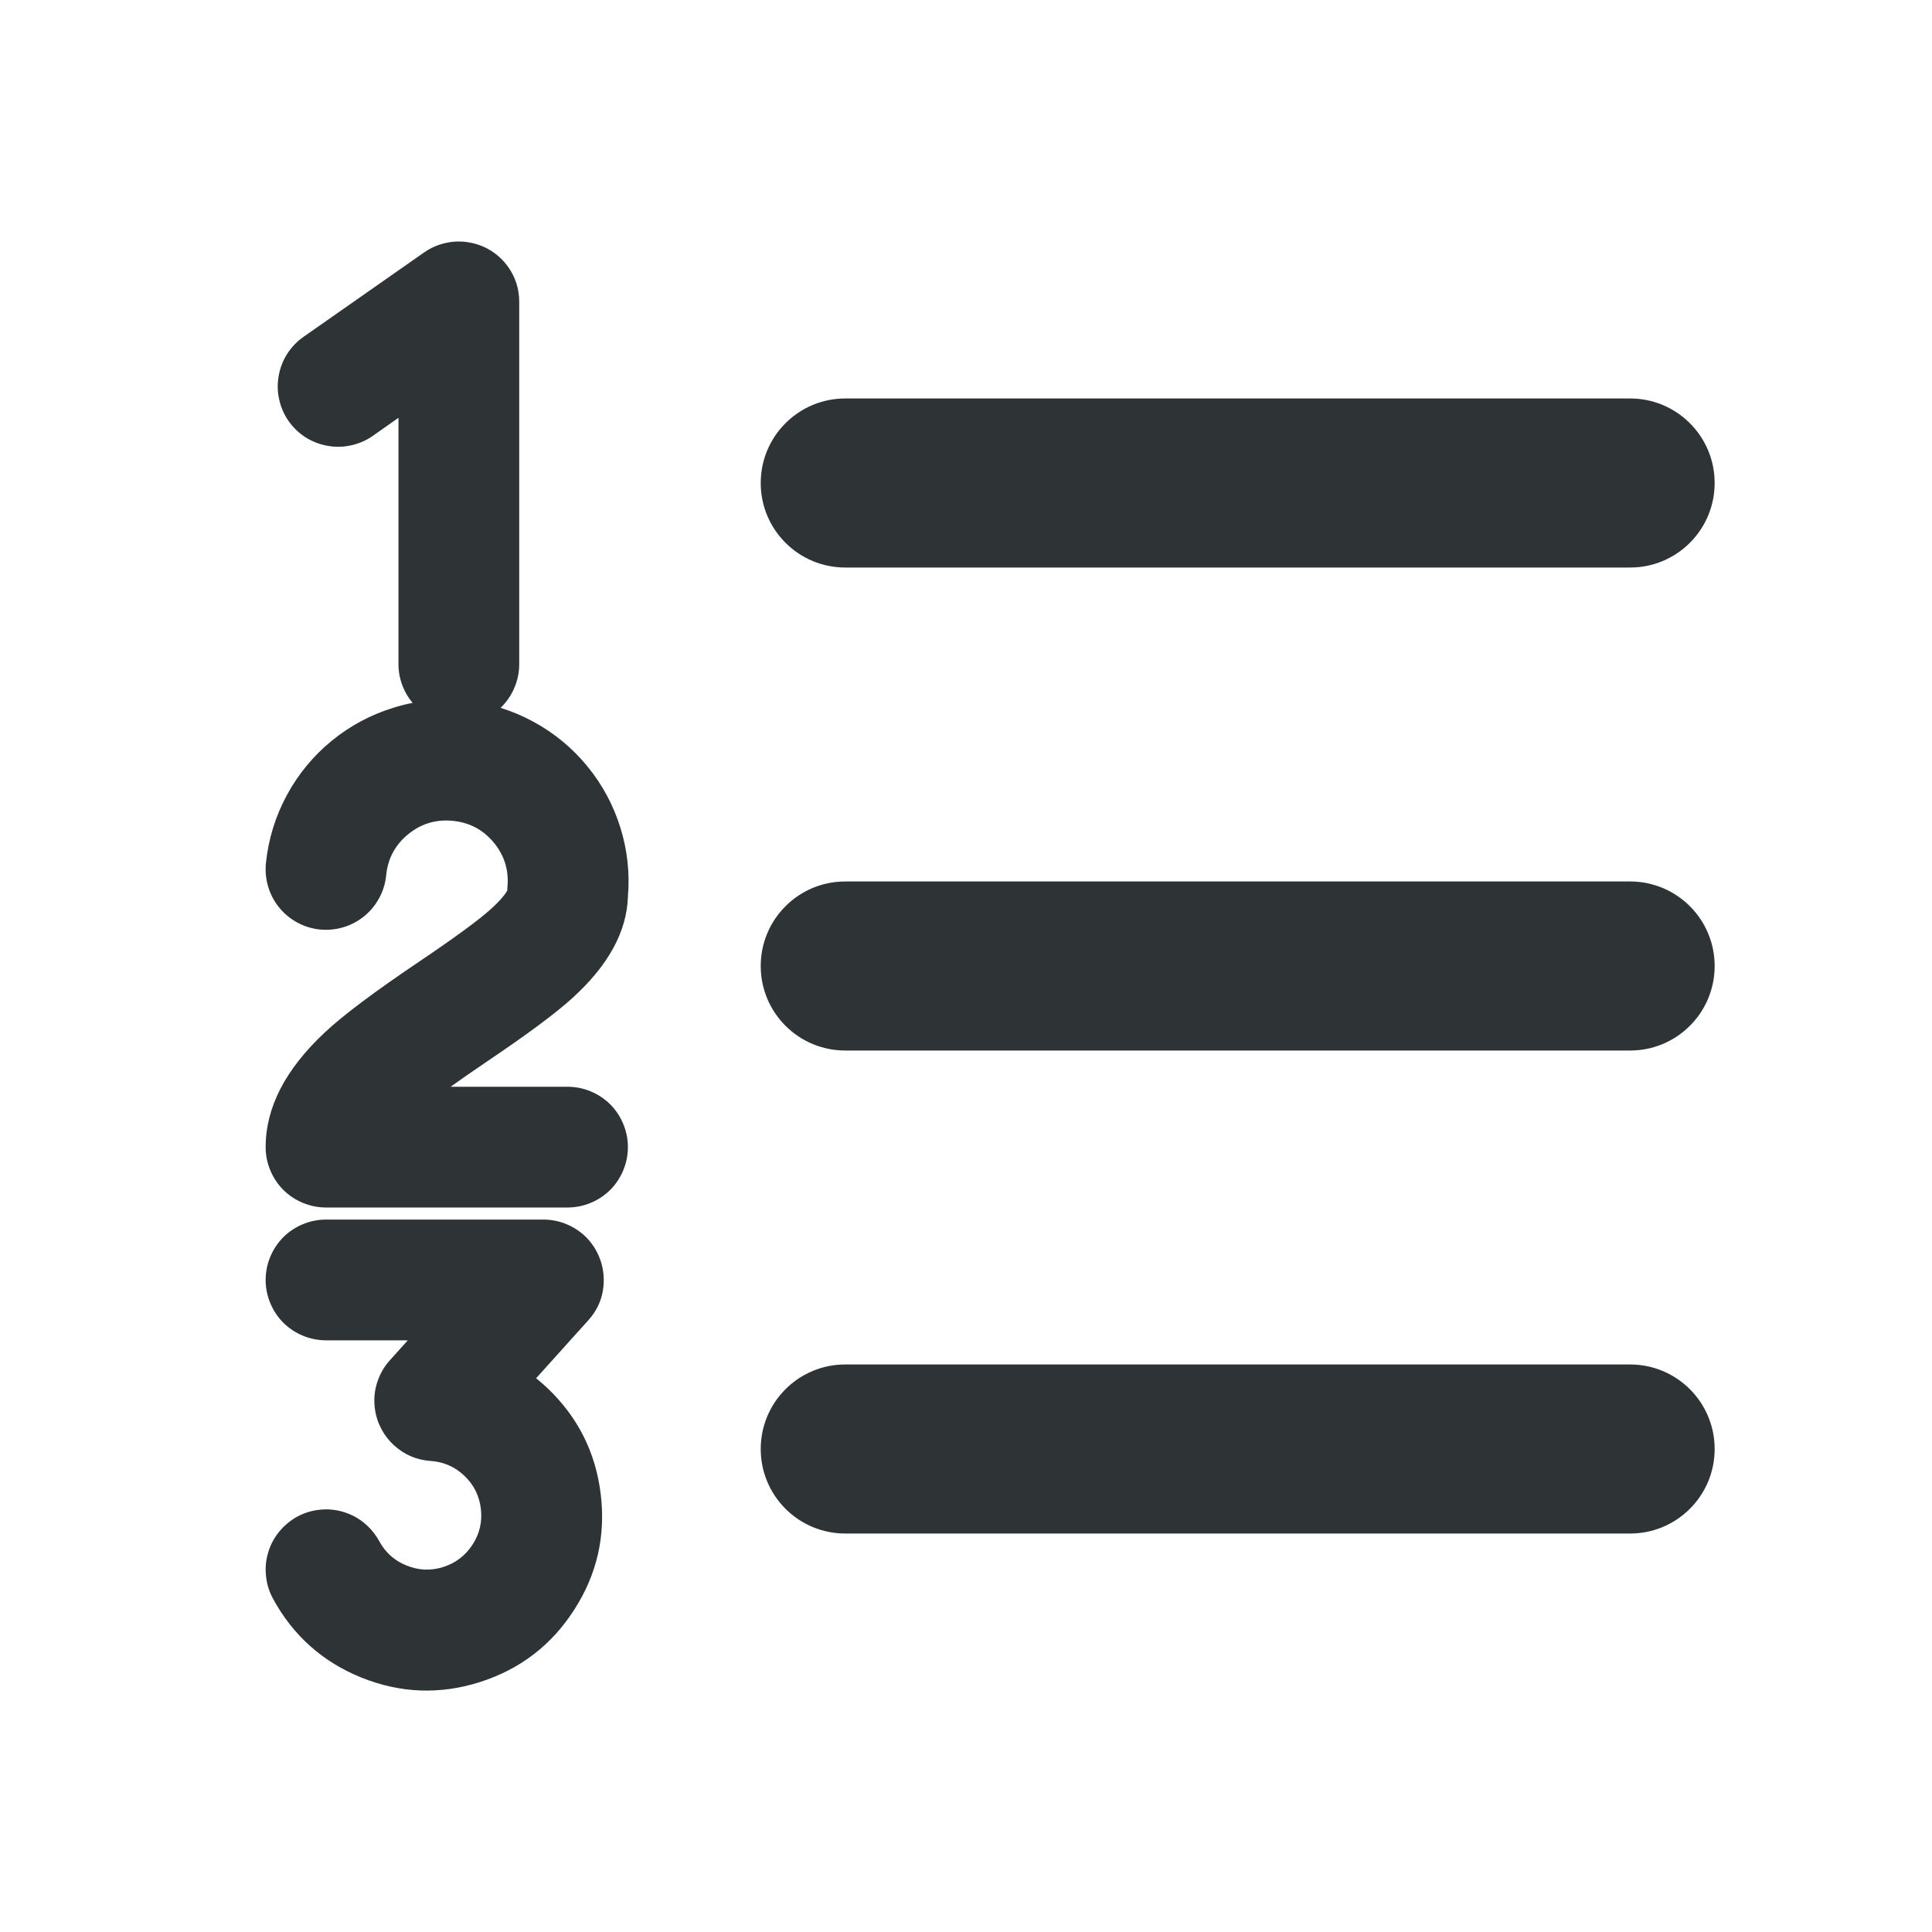
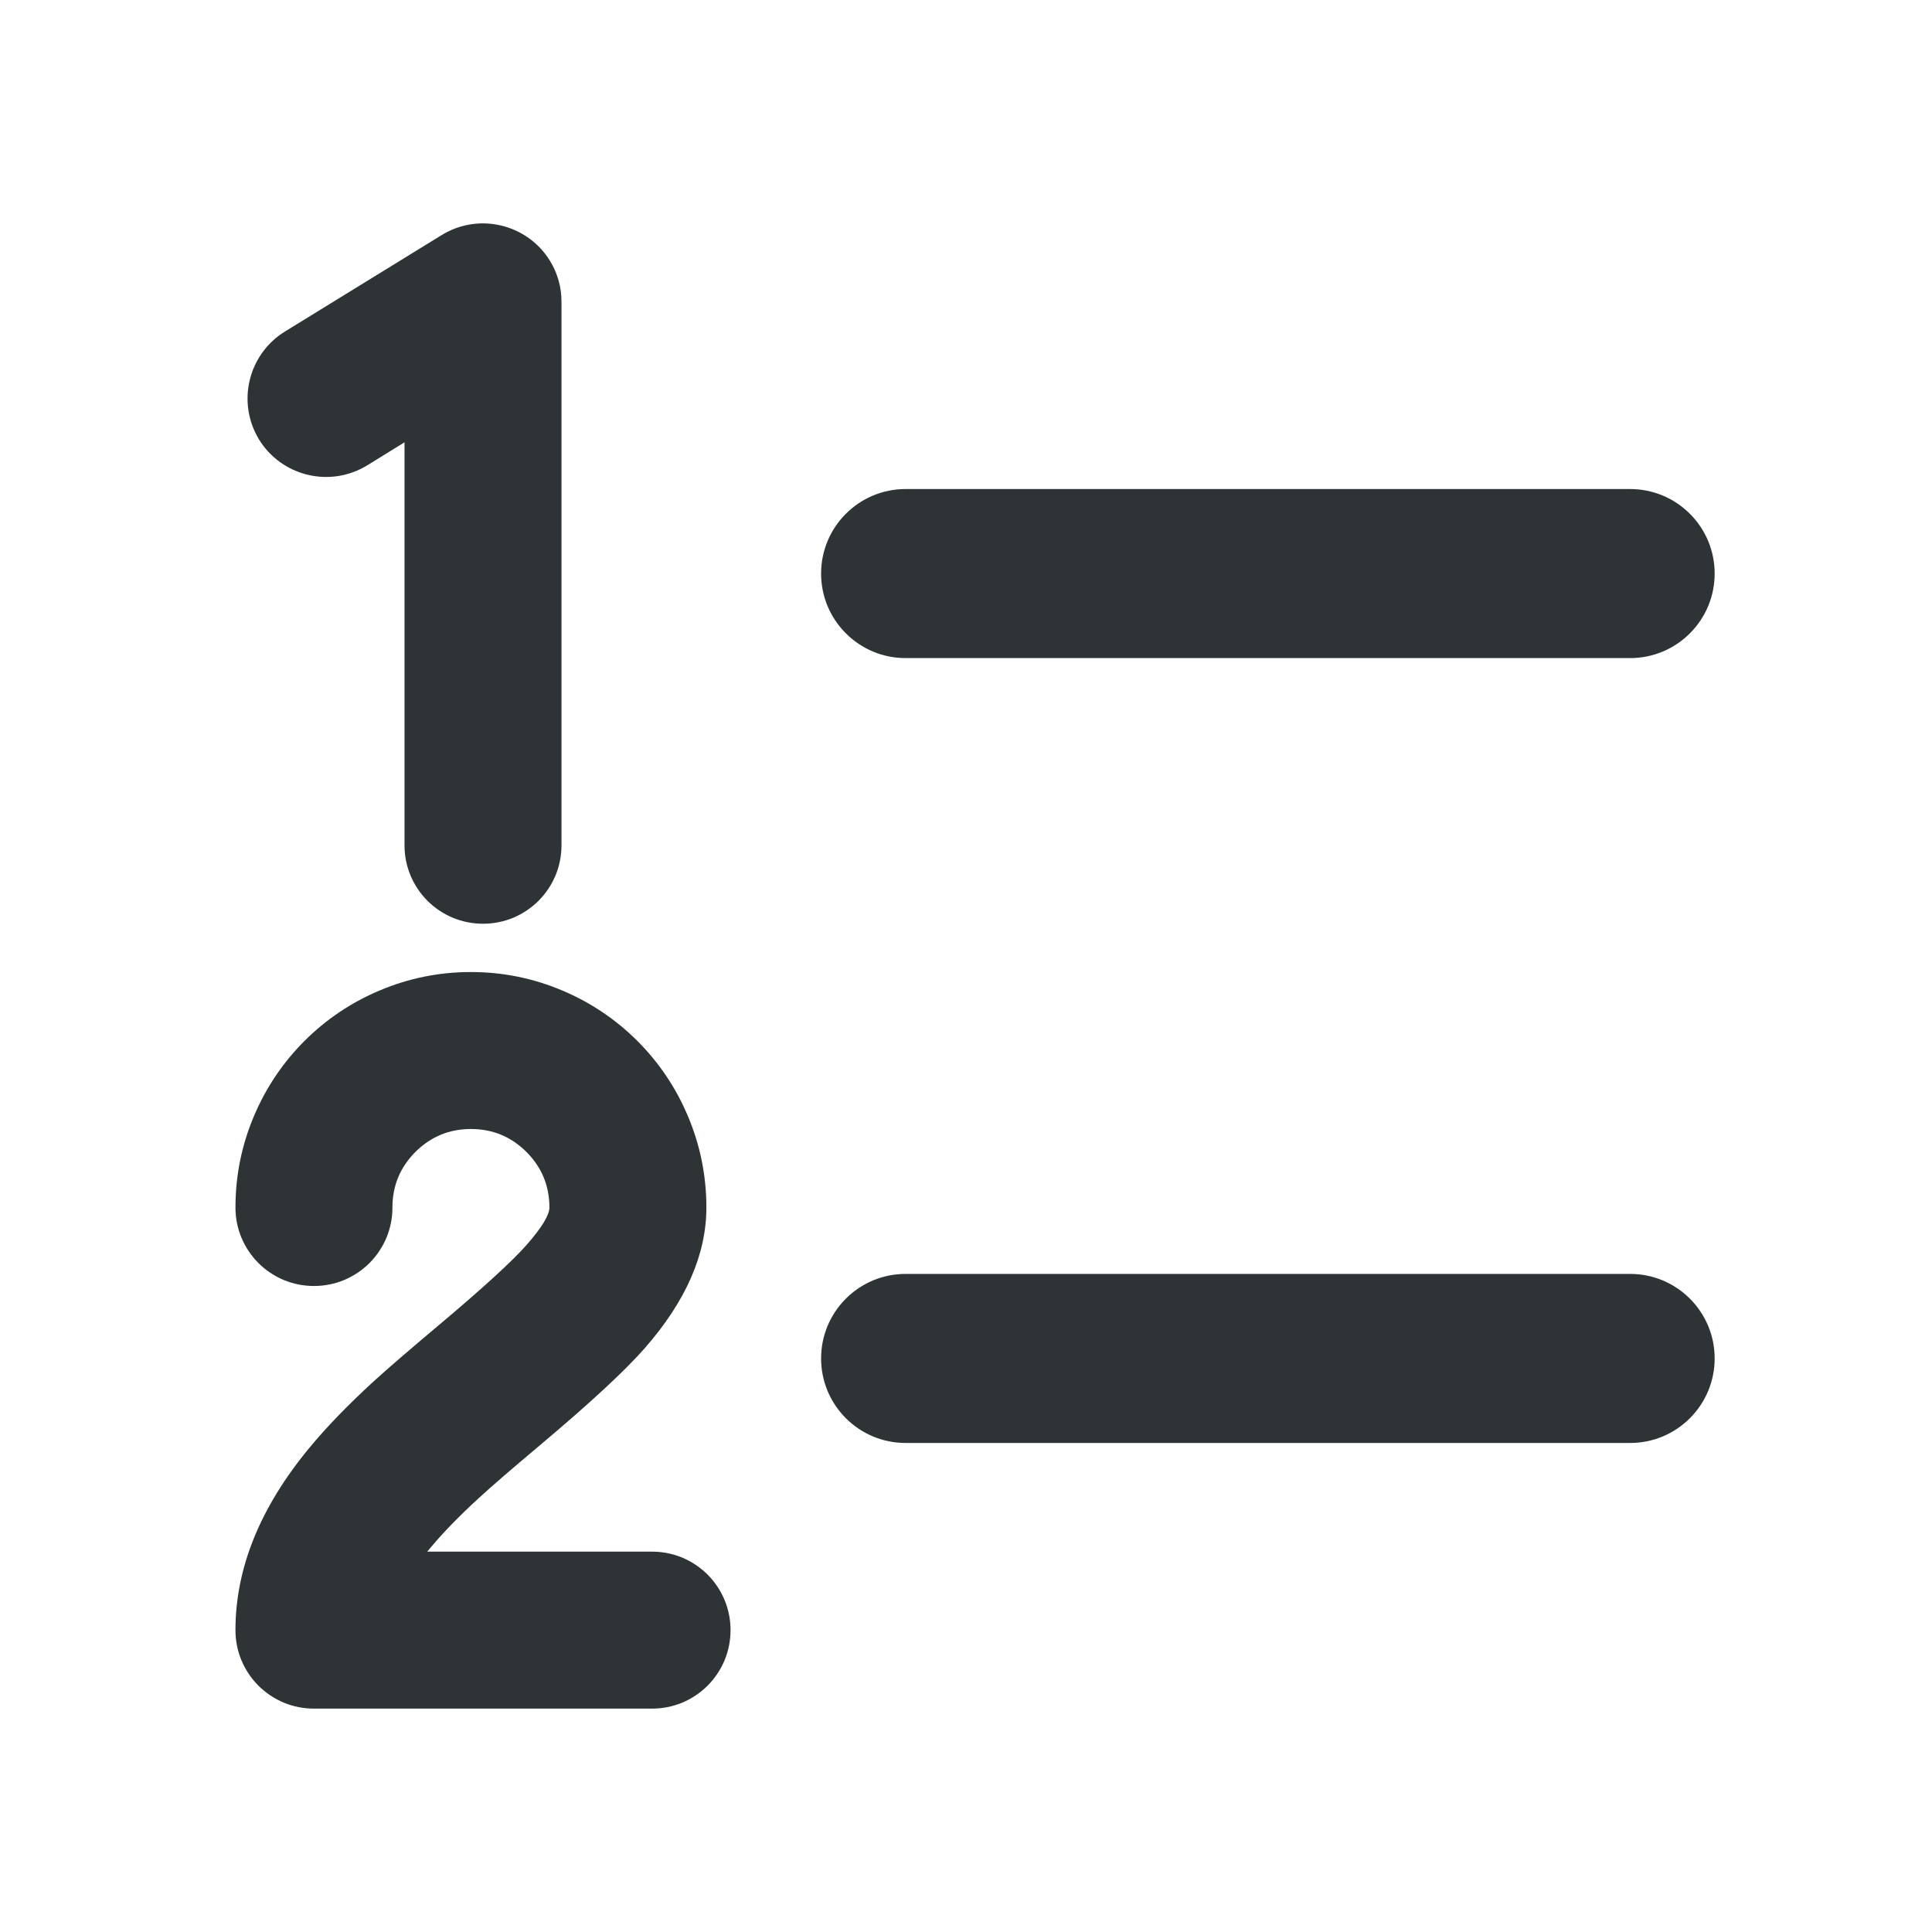
<svg xmlns="http://www.w3.org/2000/svg" width="16" height="16" viewBox="0 0 16 16">
-   <path fill="#2e3436" d="M2.513,2.79 L3.513,2.09 Q3.595,2.033 3.692,2.012 Q3.789,1.99 3.887,2.008 Q3.985,2.025 4.069,2.078 Q4.153,2.132 4.21,2.213 Q4.3,2.342 4.3,2.5 L4.3,5.5 Q4.3,5.599 4.262,5.691 Q4.224,5.783 4.154,5.854 Q4.149,5.858 4.145,5.862 Q4.288,5.906 4.421,5.979 Q4.678,6.119 4.865,6.347 Q5.051,6.575 5.138,6.855 Q5.225,7.135 5.2,7.428 Q5.186,7.859 4.743,8.263 Q4.539,8.45 4.03,8.793 Q3.864,8.905 3.732,9 L4.7,9 Q4.799,9 4.891,9.038 Q4.983,9.076 5.054,9.146 Q5.124,9.217 5.162,9.309 Q5.2,9.401 5.2,9.5 Q5.2,9.599 5.162,9.691 Q5.124,9.783 5.054,9.854 Q4.983,9.924 4.891,9.962 Q4.799,10 4.7,10 L2.7,10 Q2.601,10 2.509,9.962 Q2.417,9.924 2.346,9.854 Q2.276,9.783 2.238,9.691 Q2.2,9.599 2.2,9.5 Q2.2,9.008 2.69,8.55 Q2.917,8.337 3.471,7.964 Q3.919,7.662 4.069,7.525 Q4.16,7.442 4.195,7.385 Q4.199,7.38 4.201,7.376 Q4.201,7.363 4.202,7.35 Q4.223,7.142 4.091,6.98 Q3.958,6.818 3.75,6.798 Q3.542,6.777 3.38,6.909 Q3.218,7.042 3.198,7.25 Q3.188,7.349 3.141,7.436 Q3.094,7.524 3.017,7.587 Q2.94,7.65 2.844,7.679 Q2.749,7.707 2.65,7.698 Q2.551,7.688 2.464,7.641 Q2.376,7.594 2.313,7.517 Q2.25,7.44 2.221,7.344 Q2.193,7.249 2.202,7.15 Q2.233,6.846 2.379,6.579 Q2.519,6.322 2.747,6.135 Q2.975,5.949 3.255,5.862 Q3.335,5.837 3.417,5.821 Q3.368,5.763 3.338,5.691 Q3.3,5.599 3.3,5.5 L3.3,3.46 L3.087,3.61 Q3.005,3.667 2.908,3.688 Q2.811,3.71 2.713,3.692 Q2.615,3.675 2.531,3.622 Q2.447,3.568 2.39,3.487 Q2.333,3.405 2.312,3.308 Q2.29,3.211 2.308,3.113 Q2.325,3.015 2.378,2.931 Q2.432,2.847 2.513,2.79 Z M7,3.3 L13.5,3.3 Q13.639,3.3 13.768,3.353 Q13.897,3.407 13.995,3.505 Q14.093,3.603 14.147,3.732 Q14.2,3.861 14.2,4 Q14.2,4.139 14.147,4.268 Q14.093,4.397 13.995,4.495 Q13.897,4.593 13.768,4.647 Q13.639,4.7 13.5,4.7 L7,4.7 Q6.861,4.7 6.732,4.647 Q6.603,4.593 6.505,4.495 Q6.407,4.397 6.353,4.268 Q6.3,4.139 6.3,4 Q6.3,3.861 6.353,3.732 Q6.407,3.603 6.505,3.505 Q6.603,3.407 6.732,3.353 Q6.861,3.3 7,3.3 Z M7,7.3 L13.5,7.3 Q13.639,7.3 13.768,7.353 Q13.897,7.407 13.995,7.505 Q14.093,7.603 14.147,7.732 Q14.2,7.861 14.2,8 Q14.2,8.139 14.147,8.268 Q14.093,8.397 13.995,8.495 Q13.897,8.593 13.768,8.647 Q13.639,8.7 13.5,8.7 L7,8.7 Q6.861,8.7 6.732,8.647 Q6.603,8.593 6.505,8.495 Q6.407,8.397 6.353,8.268 Q6.3,8.139 6.3,8 Q6.3,7.861 6.353,7.732 Q6.407,7.603 6.505,7.505 Q6.603,7.407 6.732,7.353 Q6.861,7.3 7,7.3 Z M7,11.3 L13.5,11.3 Q13.639,11.3 13.768,11.353 Q13.897,11.407 13.995,11.505 Q14.093,11.603 14.147,11.732 Q14.2,11.861 14.2,12 Q14.2,12.139 14.147,12.268 Q14.093,12.397 13.995,12.495 Q13.897,12.593 13.768,12.647 Q13.639,12.7 13.5,12.7 L7,12.7 Q6.861,12.7 6.732,12.647 Q6.603,12.593 6.505,12.495 Q6.407,12.397 6.353,12.268 Q6.3,12.139 6.3,12 Q6.3,11.861 6.353,11.732 Q6.407,11.603 6.505,11.505 Q6.603,11.407 6.732,11.353 Q6.861,11.3 7,11.3 Z M2.7,10.1 L4.5,10.1 Q4.599,10.1 4.691,10.138 Q4.783,10.176 4.854,10.246 Q4.924,10.317 4.962,10.409 Q5,10.501 5,10.6 Q5,10.792 4.872,10.934 L4.44,11.414 Q4.488,11.453 4.534,11.496 Q4.912,11.856 4.975,12.374 Q5.038,12.893 4.755,13.332 Q4.473,13.771 3.975,13.93 Q3.478,14.088 2.993,13.893 Q2.509,13.697 2.26,13.238 Q2.213,13.151 2.203,13.052 Q2.192,12.953 2.221,12.857 Q2.249,12.762 2.312,12.685 Q2.375,12.608 2.462,12.56 Q2.549,12.513 2.648,12.503 Q2.747,12.492 2.843,12.521 Q2.938,12.549 3.015,12.612 Q3.092,12.675 3.14,12.762 Q3.217,12.905 3.367,12.965 Q3.517,13.026 3.672,12.977 Q3.826,12.927 3.914,12.791 Q4.002,12.655 3.982,12.494 Q3.963,12.333 3.845,12.221 Q3.728,12.11 3.566,12.099 Q3.394,12.087 3.266,11.972 Q3.192,11.905 3.149,11.815 Q3.106,11.726 3.101,11.626 Q3.095,11.527 3.129,11.433 Q3.162,11.339 3.228,11.266 L3.377,11.1 L2.7,11.1 Q2.601,11.1 2.509,11.062 Q2.417,11.024 2.346,10.954 Q2.276,10.883 2.238,10.791 Q2.2,10.699 2.2,10.6 Q2.2,10.501 2.238,10.409 Q2.276,10.317 2.346,10.246 Q2.417,10.176 2.509,10.138 Q2.601,10.1 2.7,10.1 Z" />
+   <path fill="#2e3436" d="M1.95,10 Q1.95,9.604 2.104,9.241 Q2.252,8.891 2.521,8.621 Q2.791,8.352 3.141,8.204 Q3.504,8.05 3.9,8.05 Q4.296,8.05 4.659,8.204 Q5.009,8.352 5.279,8.621 Q5.548,8.891 5.696,9.241 Q5.85,9.604 5.85,10 Q5.85,10.584 5.337,11.168 Q5.092,11.447 4.469,11.971 Q4.128,12.257 3.969,12.403 Q3.72,12.631 3.565,12.818 Q3.551,12.834 3.538,12.85 L5.4,12.85 Q5.529,12.85 5.649,12.899 Q5.768,12.949 5.86,13.04 Q5.951,13.132 6.001,13.251 Q6.05,13.371 6.05,13.5 Q6.05,13.629 6.001,13.749 Q5.951,13.868 5.86,13.96 Q5.768,14.051 5.649,14.101 Q5.529,14.15 5.4,14.15 L2.6,14.15 Q2.471,14.15 2.351,14.101 Q2.232,14.051 2.14,13.96 Q2.049,13.868 1.999,13.749 Q1.95,13.629 1.95,13.5 Q1.95,12.729 2.564,11.988 Q2.776,11.732 3.091,11.443 Q3.27,11.28 3.632,10.976 Q4.18,10.515 4.361,10.31 Q4.55,10.094 4.55,10 Q4.55,9.731 4.36,9.54 Q4.169,9.35 3.9,9.35 Q3.631,9.35 3.44,9.54 Q3.25,9.731 3.25,10 Q3.25,10.129 3.201,10.249 Q3.151,10.368 3.06,10.46 Q2.968,10.551 2.849,10.601 Q2.729,10.65 2.6,10.65 Q2.471,10.65 2.351,10.601 Q2.232,10.551 2.14,10.46 Q2.049,10.368 1.999,10.249 Q1.95,10.129 1.95,10 Z M7.5,4.05 L13.5,4.05 Q13.639,4.05 13.768,4.103 Q13.897,4.157 13.995,4.255 Q14.093,4.353 14.147,4.482 Q14.2,4.611 14.2,4.75 Q14.2,4.889 14.147,5.018 Q14.093,5.147 13.995,5.245 Q13.897,5.343 13.768,5.397 Q13.639,5.45 13.5,5.45 L7.5,5.45 Q7.361,5.45 7.232,5.397 Q7.103,5.343 7.005,5.245 Q6.907,5.147 6.853,5.018 Q6.8,4.889 6.8,4.75 Q6.8,4.611 6.853,4.482 Q6.907,4.353 7.005,4.255 Q7.103,4.157 7.232,4.103 Q7.361,4.05 7.5,4.05 Z M7.5,10.55 L13.5,10.55 Q13.639,10.55 13.768,10.603 Q13.897,10.657 13.995,10.755 Q14.093,10.853 14.147,10.982 Q14.2,11.111 14.2,11.25 Q14.2,11.389 14.147,11.518 Q14.093,11.647 13.995,11.745 Q13.897,11.843 13.768,11.897 Q13.639,11.95 13.5,11.95 L7.5,11.95 Q7.361,11.95 7.232,11.897 Q7.103,11.843 7.005,11.745 Q6.907,11.647 6.853,11.518 Q6.8,11.389 6.8,11.25 Q6.8,11.111 6.853,10.982 Q6.907,10.853 7.005,10.755 Q7.103,10.657 7.232,10.603 Q7.361,10.55 7.5,10.55 Z M2.359,2.746 L3.659,1.946 Q3.769,1.879 3.897,1.858 Q4.025,1.838 4.151,1.868 Q4.276,1.898 4.381,1.973 Q4.486,2.049 4.554,2.159 Q4.65,2.316 4.65,2.5 L4.65,7 Q4.65,7.129 4.601,7.249 Q4.551,7.368 4.46,7.46 Q4.368,7.551 4.249,7.601 Q4.129,7.65 4,7.65 Q3.871,7.65 3.751,7.601 Q3.632,7.551 3.54,7.46 Q3.449,7.368 3.399,7.249 Q3.35,7.129 3.35,7 L3.35,3.663 L3.041,3.854 Q2.931,3.921 2.803,3.942 Q2.675,3.962 2.549,3.932 Q2.424,3.902 2.319,3.827 Q2.214,3.751 2.146,3.641 Q2.079,3.531 2.058,3.403 Q2.038,3.275 2.068,3.149 Q2.098,3.024 2.173,2.919 Q2.249,2.814 2.359,2.746 Z" />
</svg>
